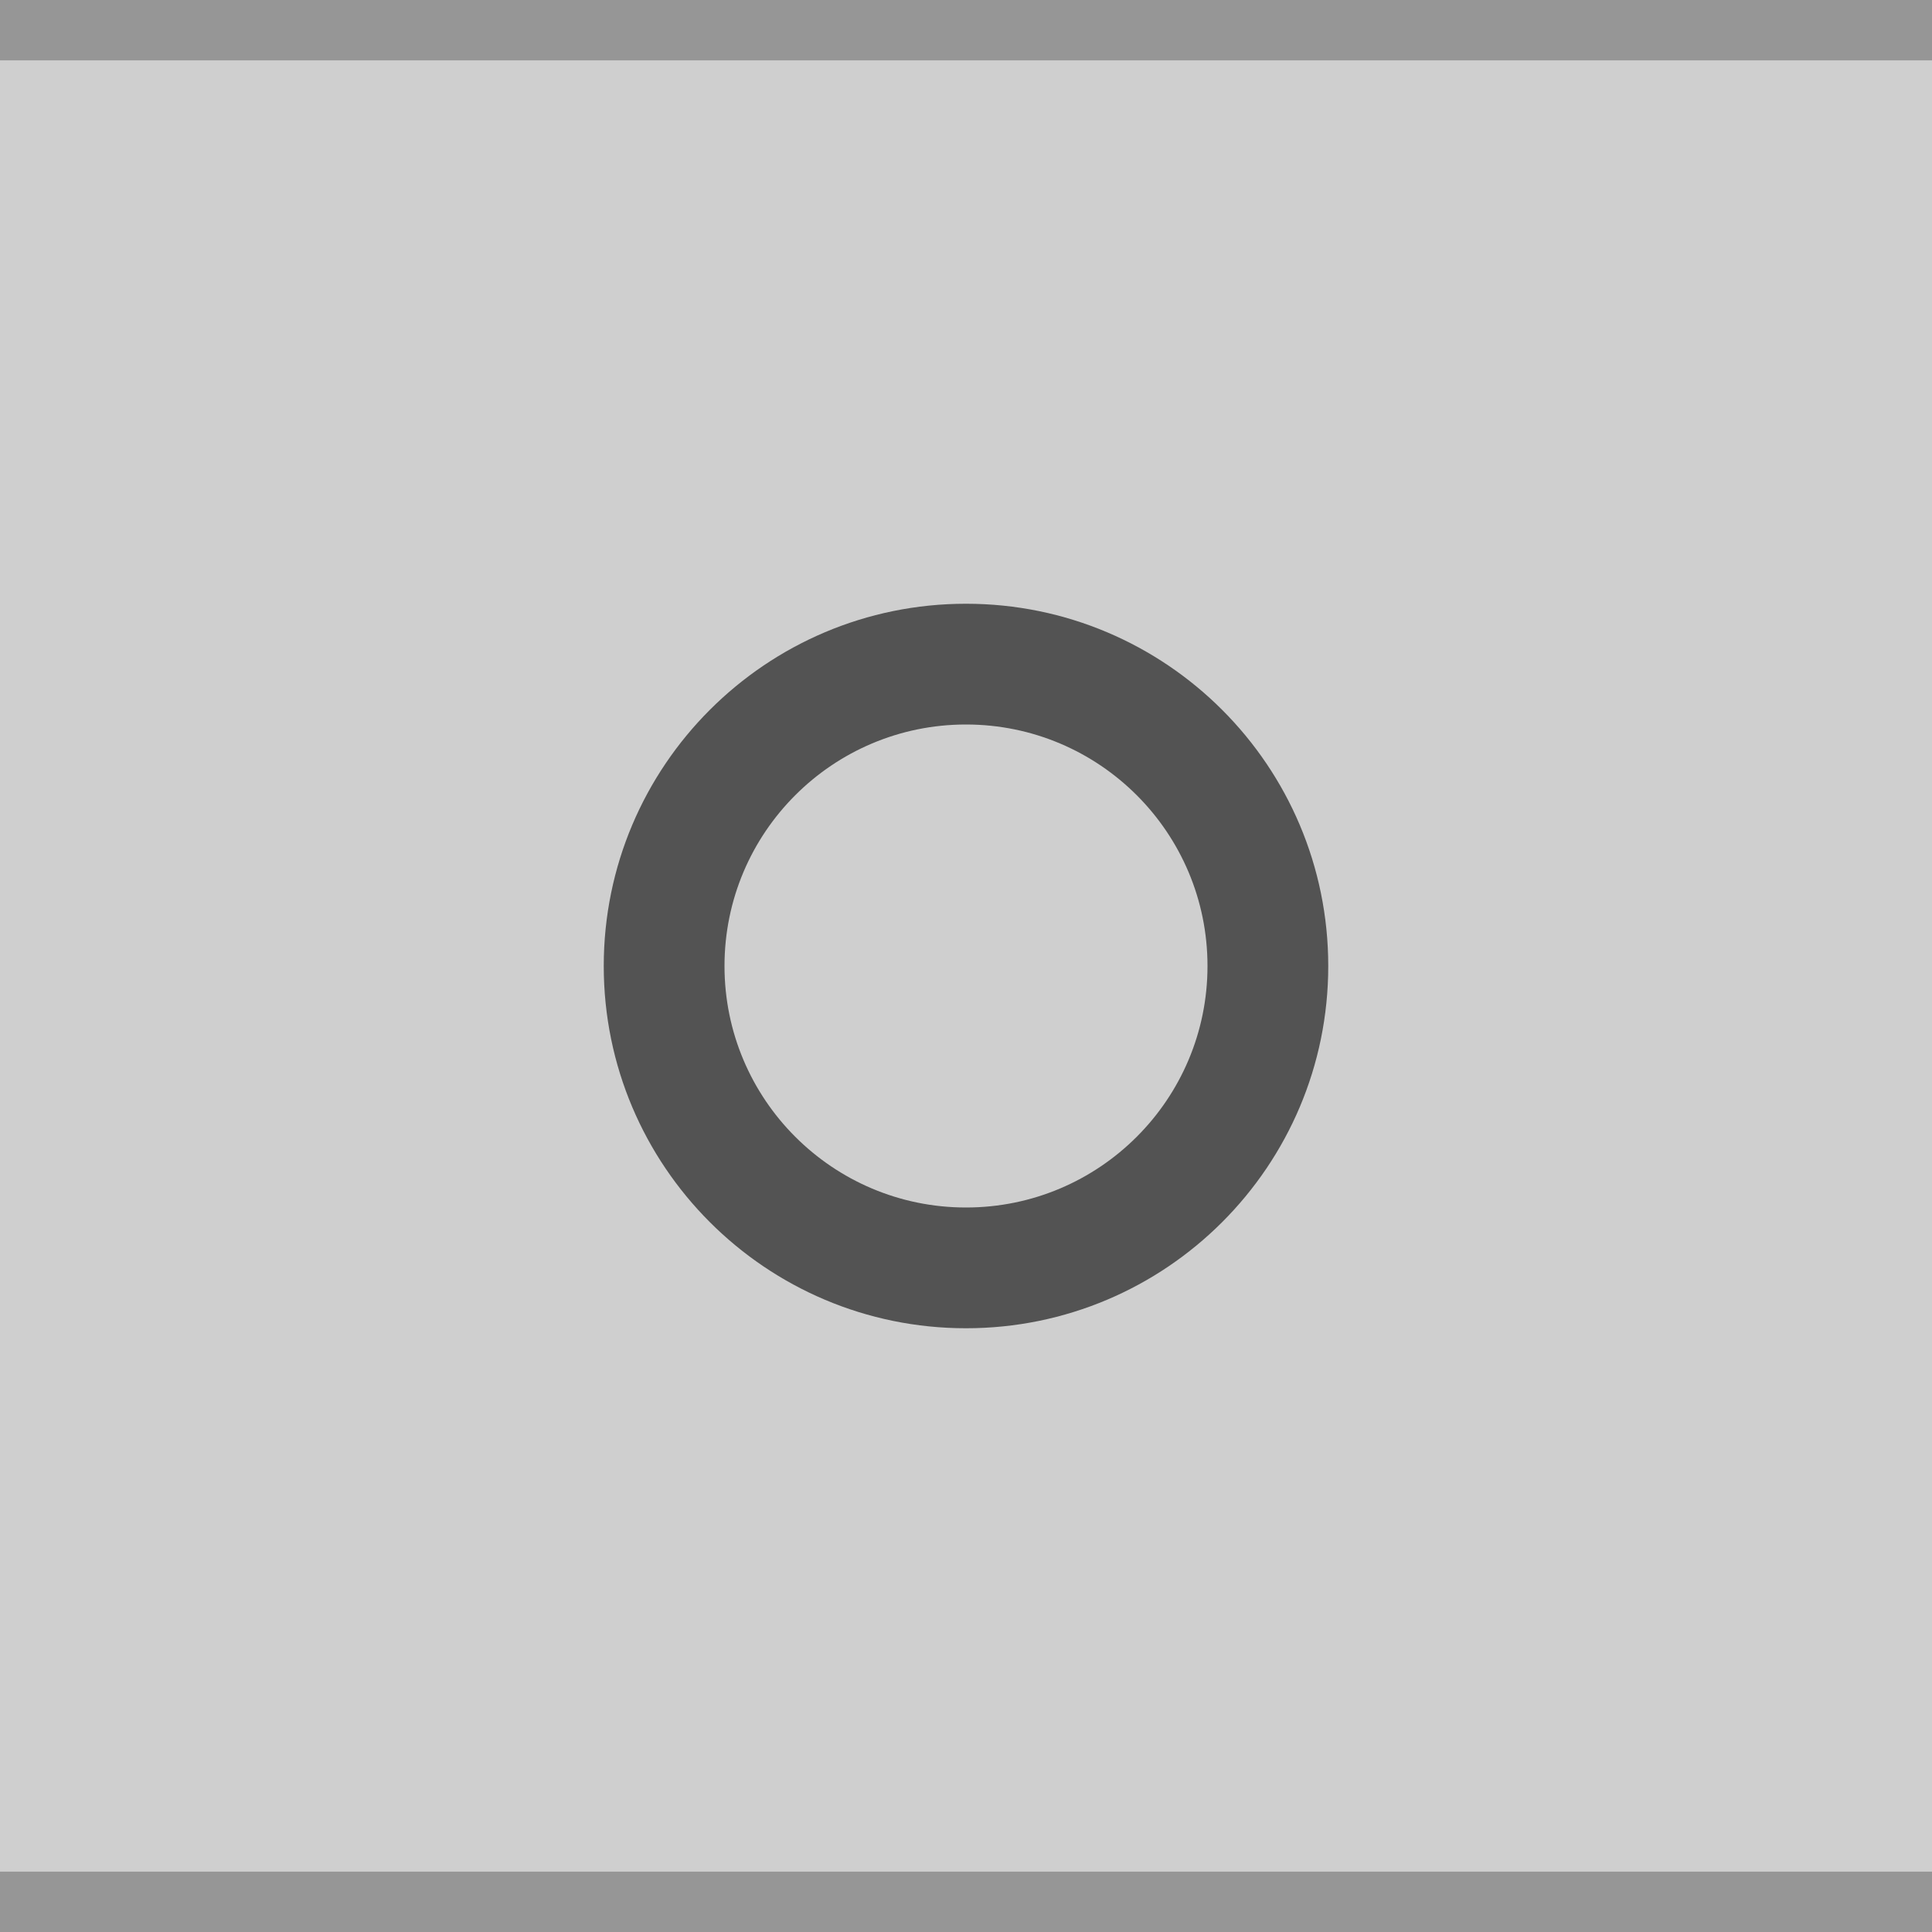
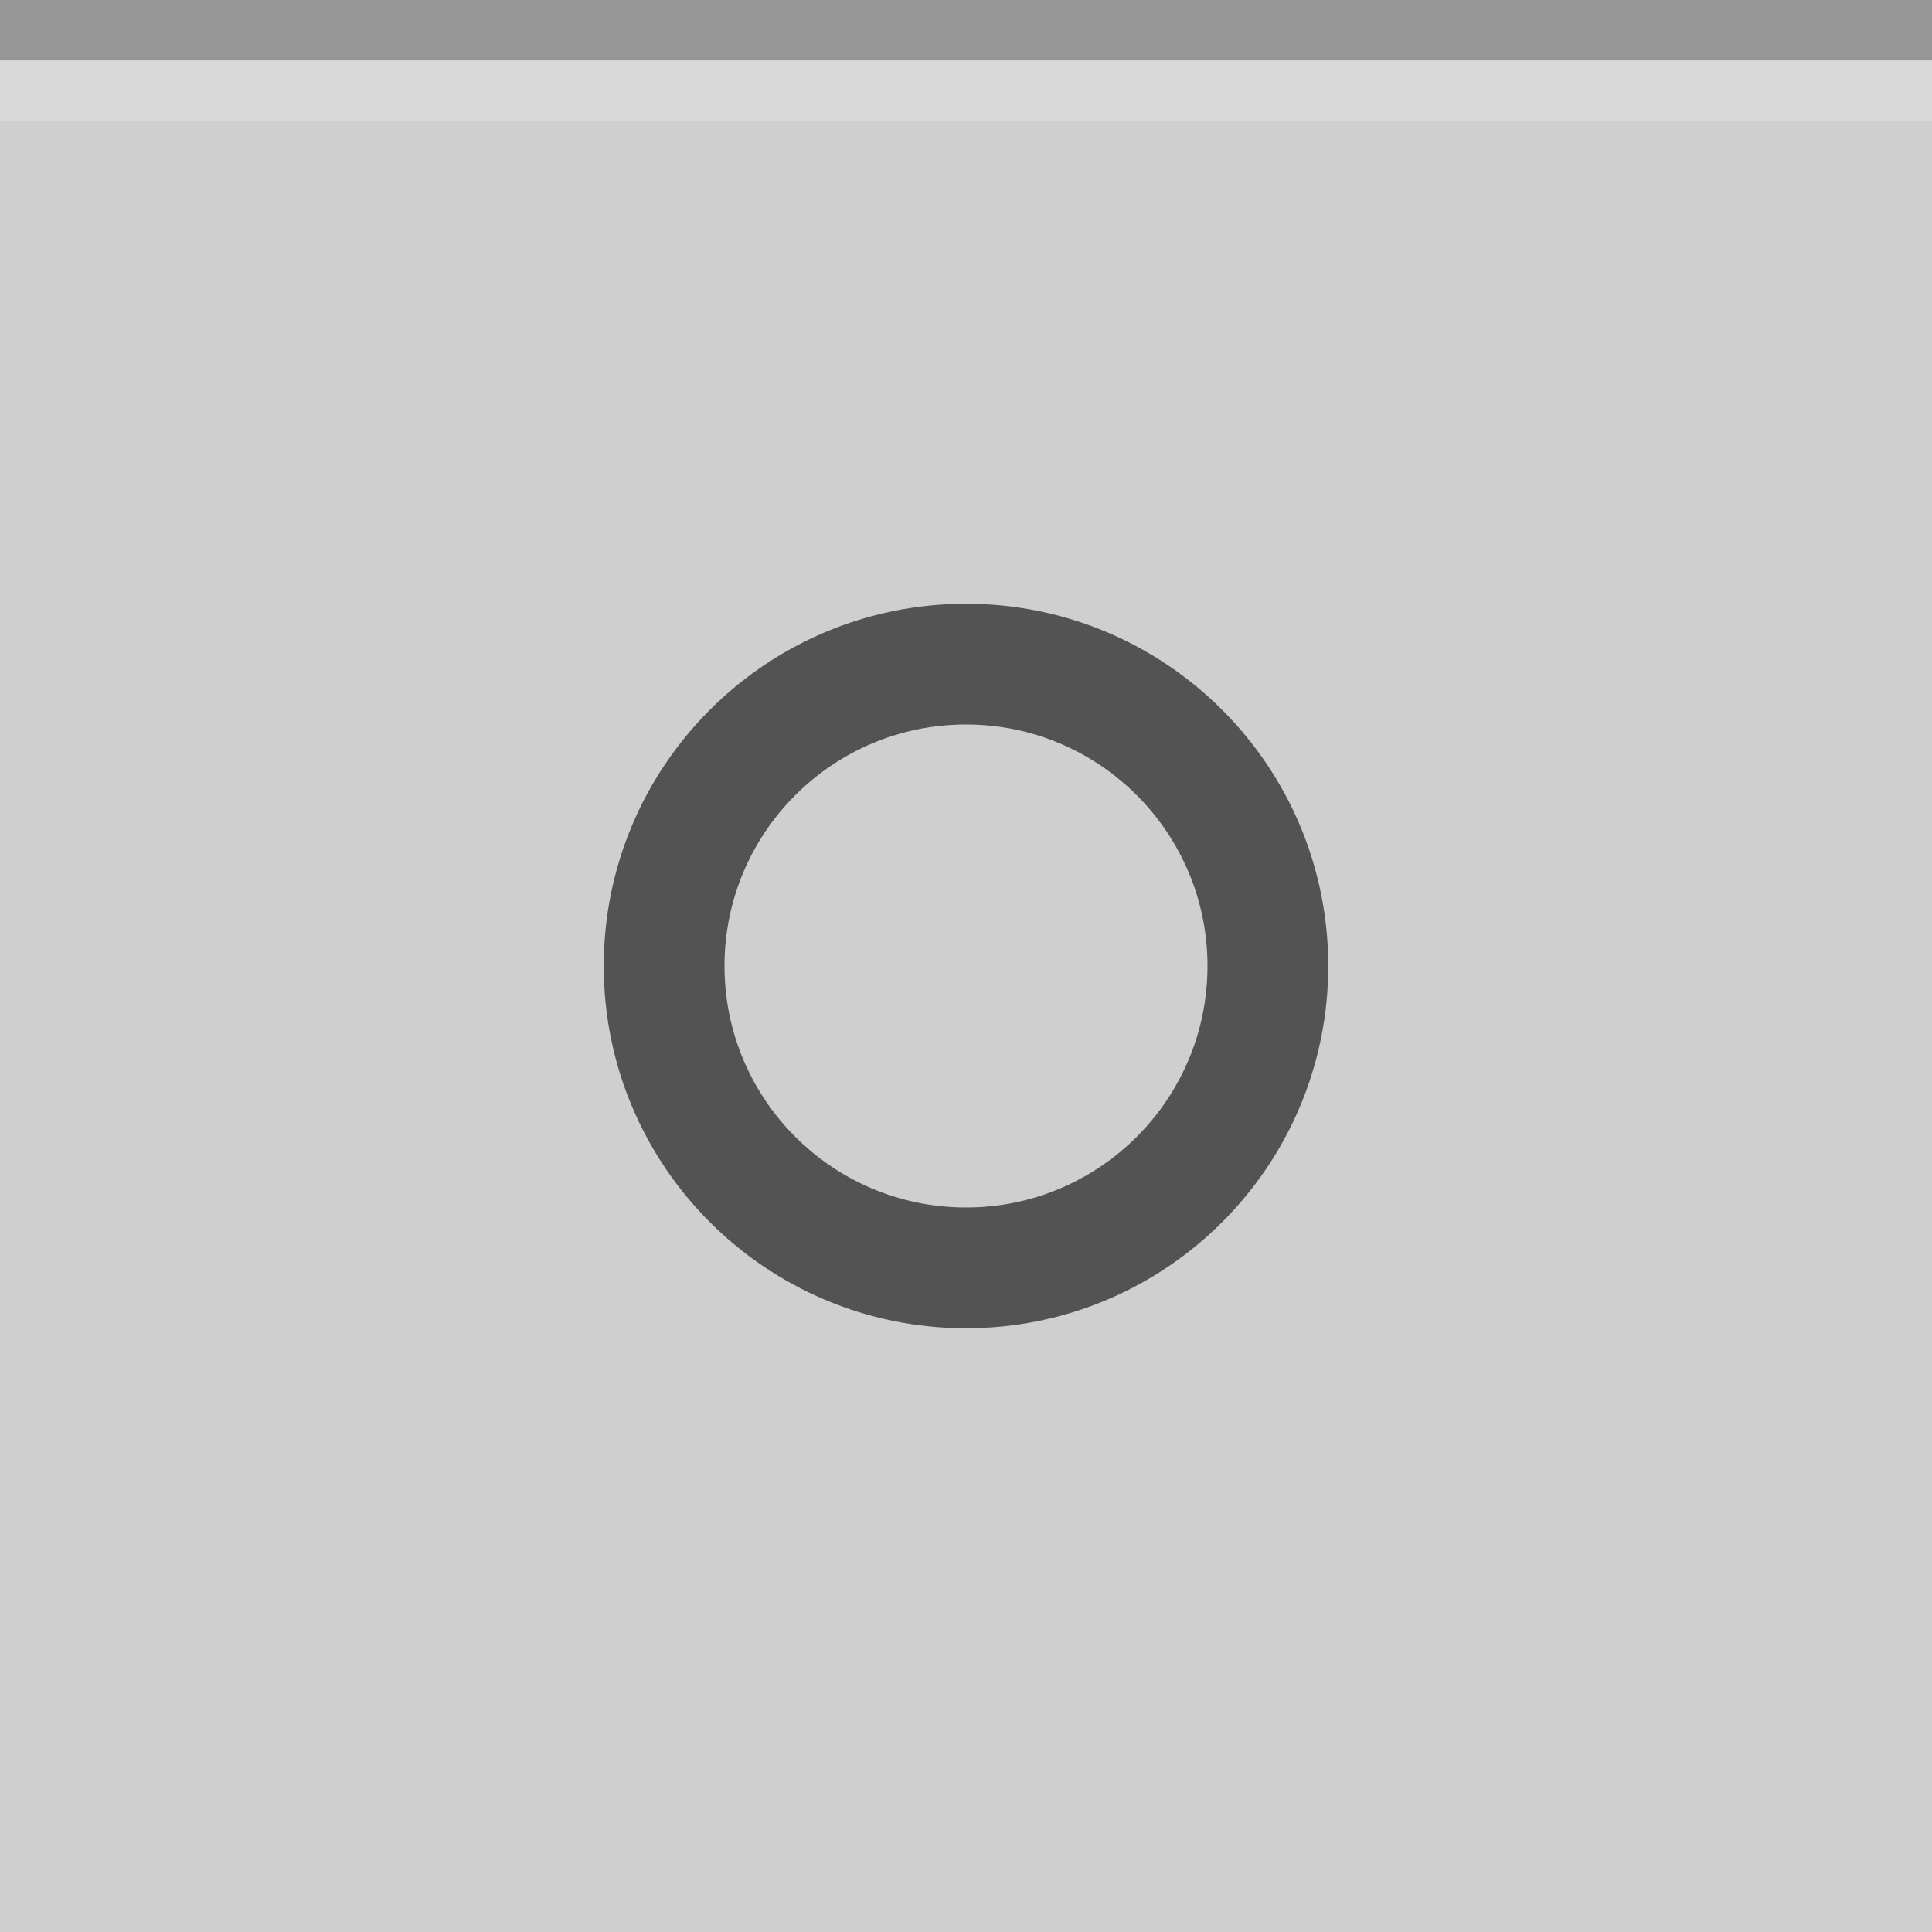
- <svg xmlns="http://www.w3.org/2000/svg" id="svg120" version="1.1" viewBox="0 0 32 32" height="32" width="32">
+ <svg xmlns="http://www.w3.org/2000/svg" width="32" height="32" viewBox="0 0 32 32" version="1.1" id="svg120">
  <defs id="defs124" />
-   <rect style="fill:#cfcfcf;fill-opacity:1" id="rect110" fill="#E0E0E0" height="32" width="32" />
-   <rect style="fill:#969696;fill-opacity:1" id="rect112" fill-opacity="0.4" fill="#FFFFFF" height="1" width="32" />
-   <g id="g118" opacity="0.6" fill="#000000">
-     <circle id="circle114" opacity="0" r="12" cy="16" cx="16" />
-     <path id="path116" d="m16 10a6 6 0 0 0 -6 6 6 6 0 0 0 6 6 6 6 0 0 0 6 -6 6 6 0 0 0 -6 -6zm0 2a4 4 0 0 1 4 4 4 4 0 0 1 -4 4 4 4 0 0 1 -4 -4 4 4 0 0 1 4 -4z" />
+   <rect width="32" height="32" fill="#E0E0E0" id="rect110" style="fill:#cfcfcf;fill-opacity:1" />
+   <rect width="32" height="1" fill="#FFFFFF" fill-opacity="0.4" id="rect112" style="fill:#969696;fill-opacity:1" />
+   <g fill="#000000" opacity="0.6" id="g118">
+     <circle cx="16" cy="16" r="12" opacity="0" id="circle114" />
+     <path d="m16 10a6 6 0 0 0 -6 6 6 6 0 0 0 6 6 6 6 0 0 0 6 -6 6 6 0 0 0 -6 -6zm0 2a4 4 0 0 1 4 4 4 4 0 0 1 -4 4 4 4 0 0 1 -4 -4 4 4 0 0 1 4 -4z" id="path116" />
  </g>
-   <rect y="31" x="0" width="32" height="1" fill="#FFFFFF" fill-opacity="0.4" id="rect112-5" style="fill:#969696;fill-opacity:1" />
+   <rect width="32" height="1" id="rect4-3" x="0" y="1" style="opacity:0.2;fill:#ffffff;fill-opacity:1;stroke-width:4" />
</svg>
